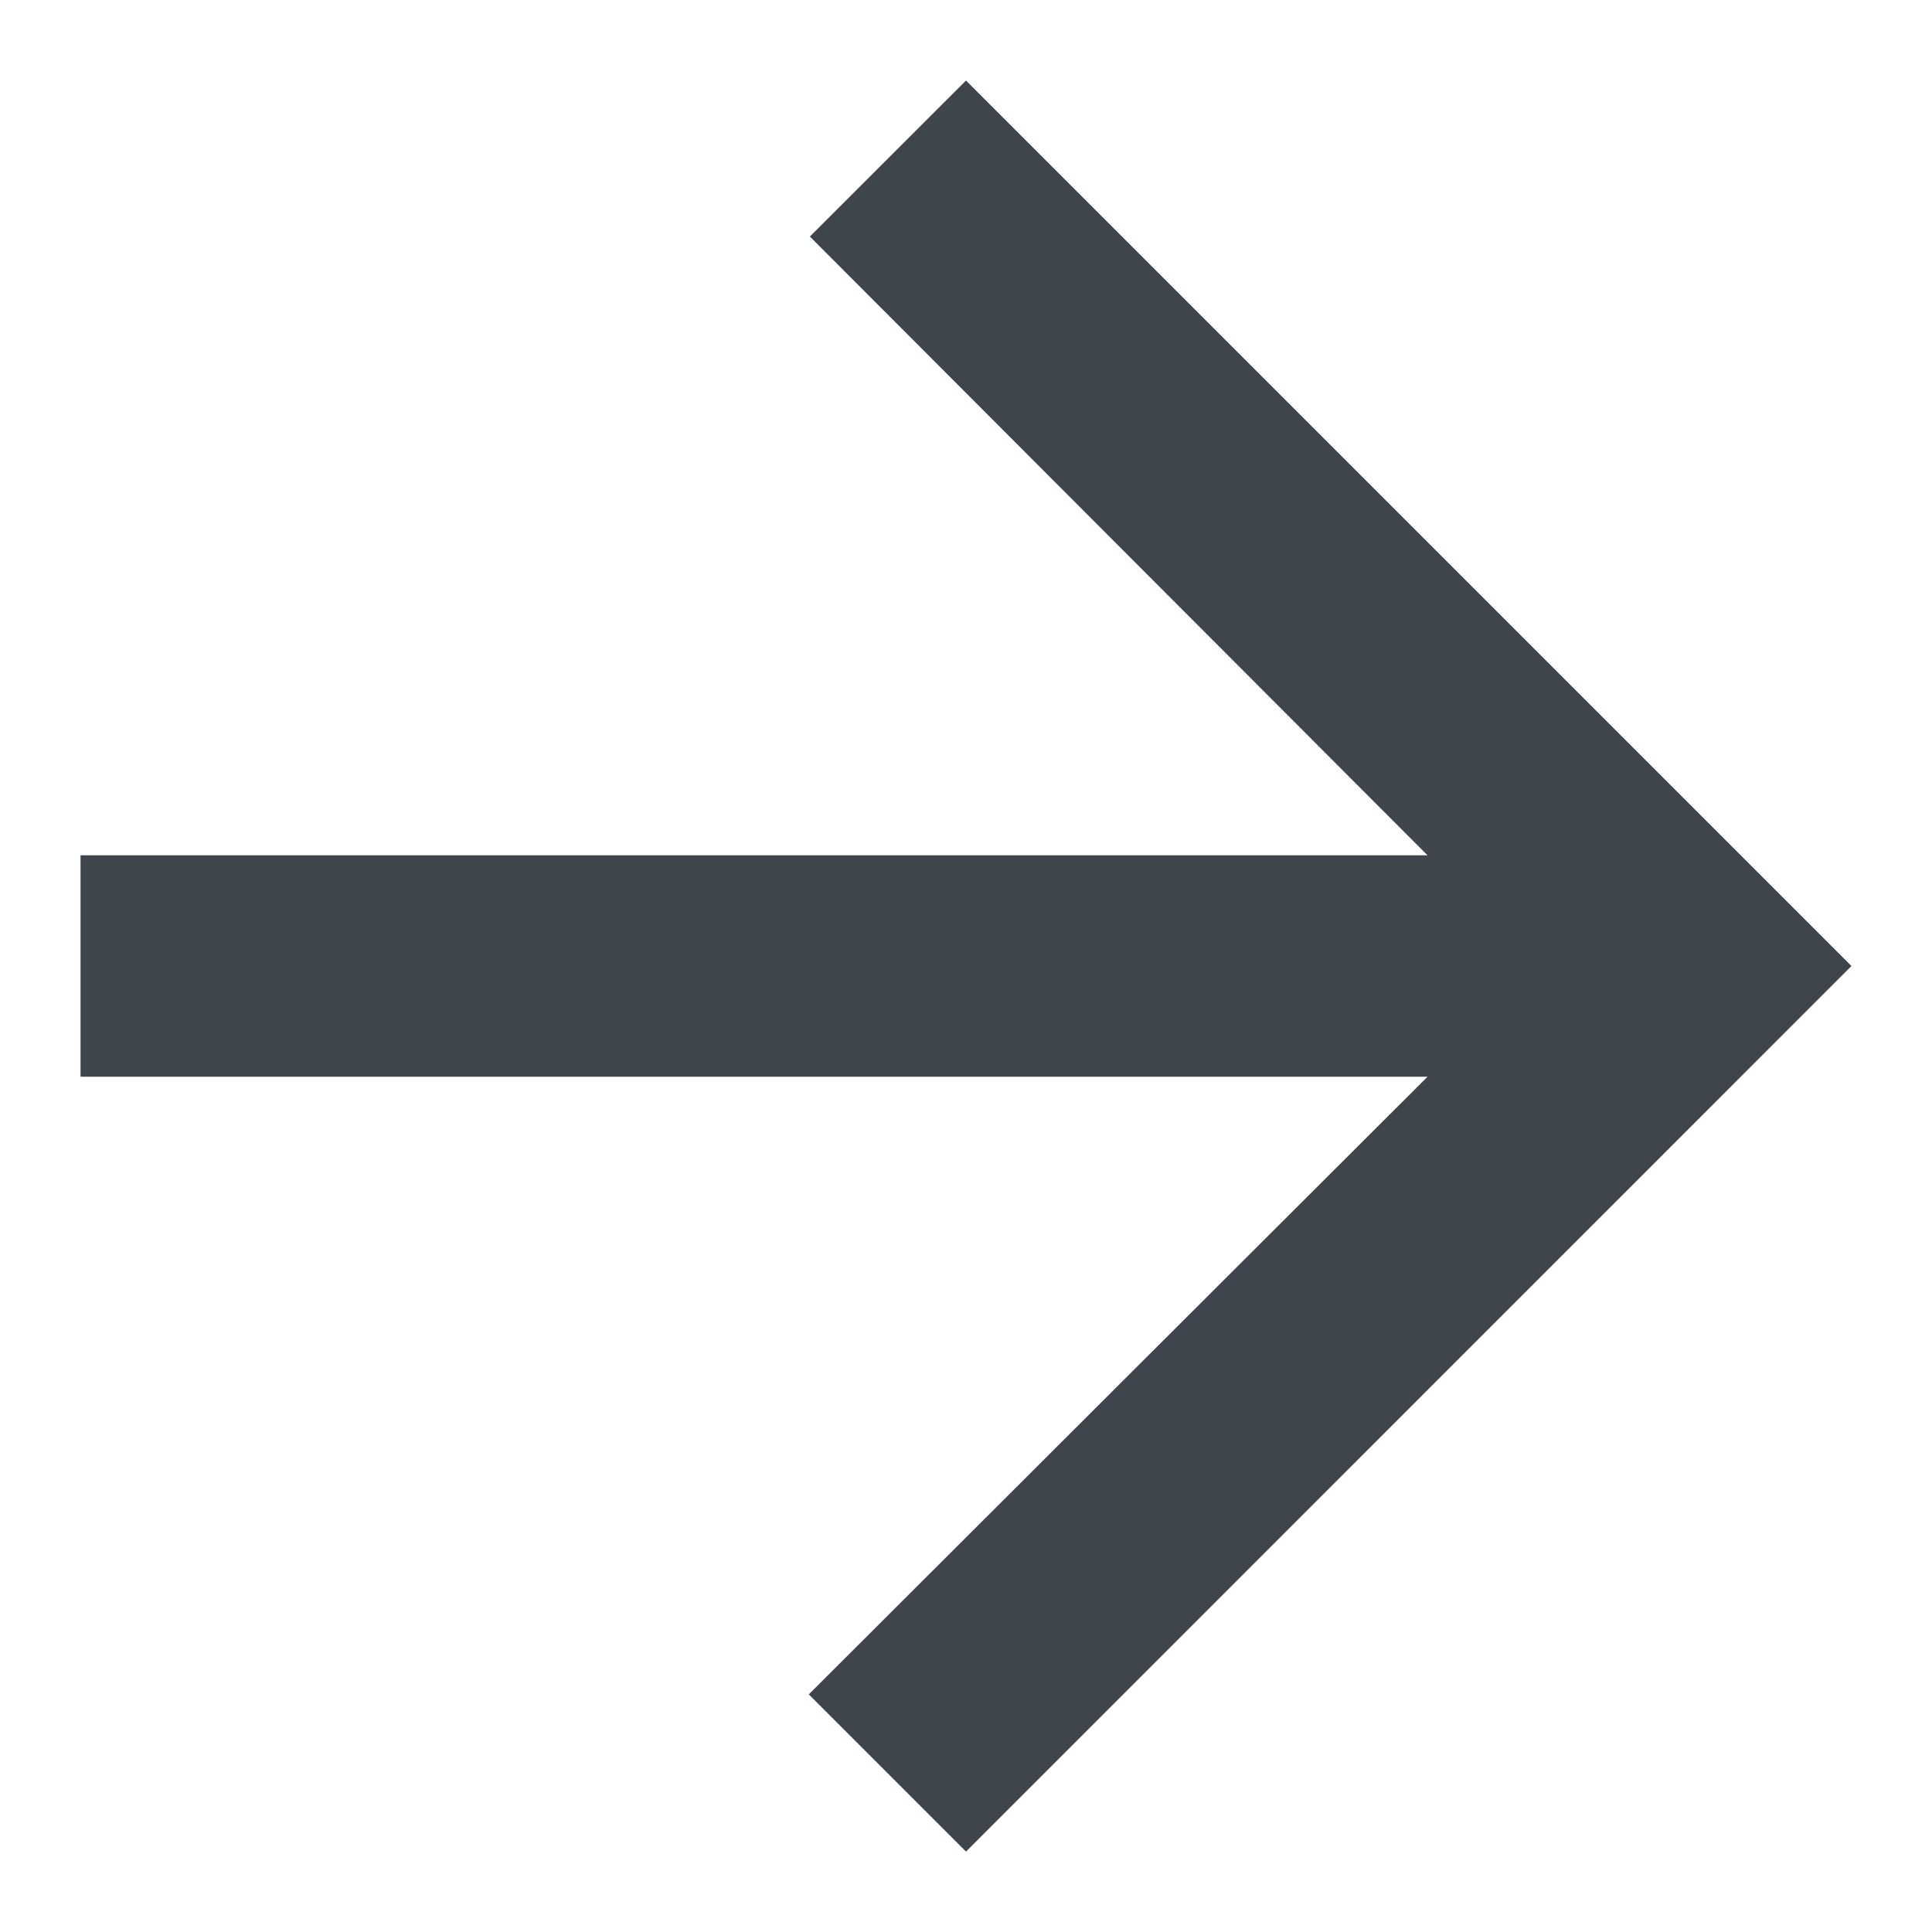
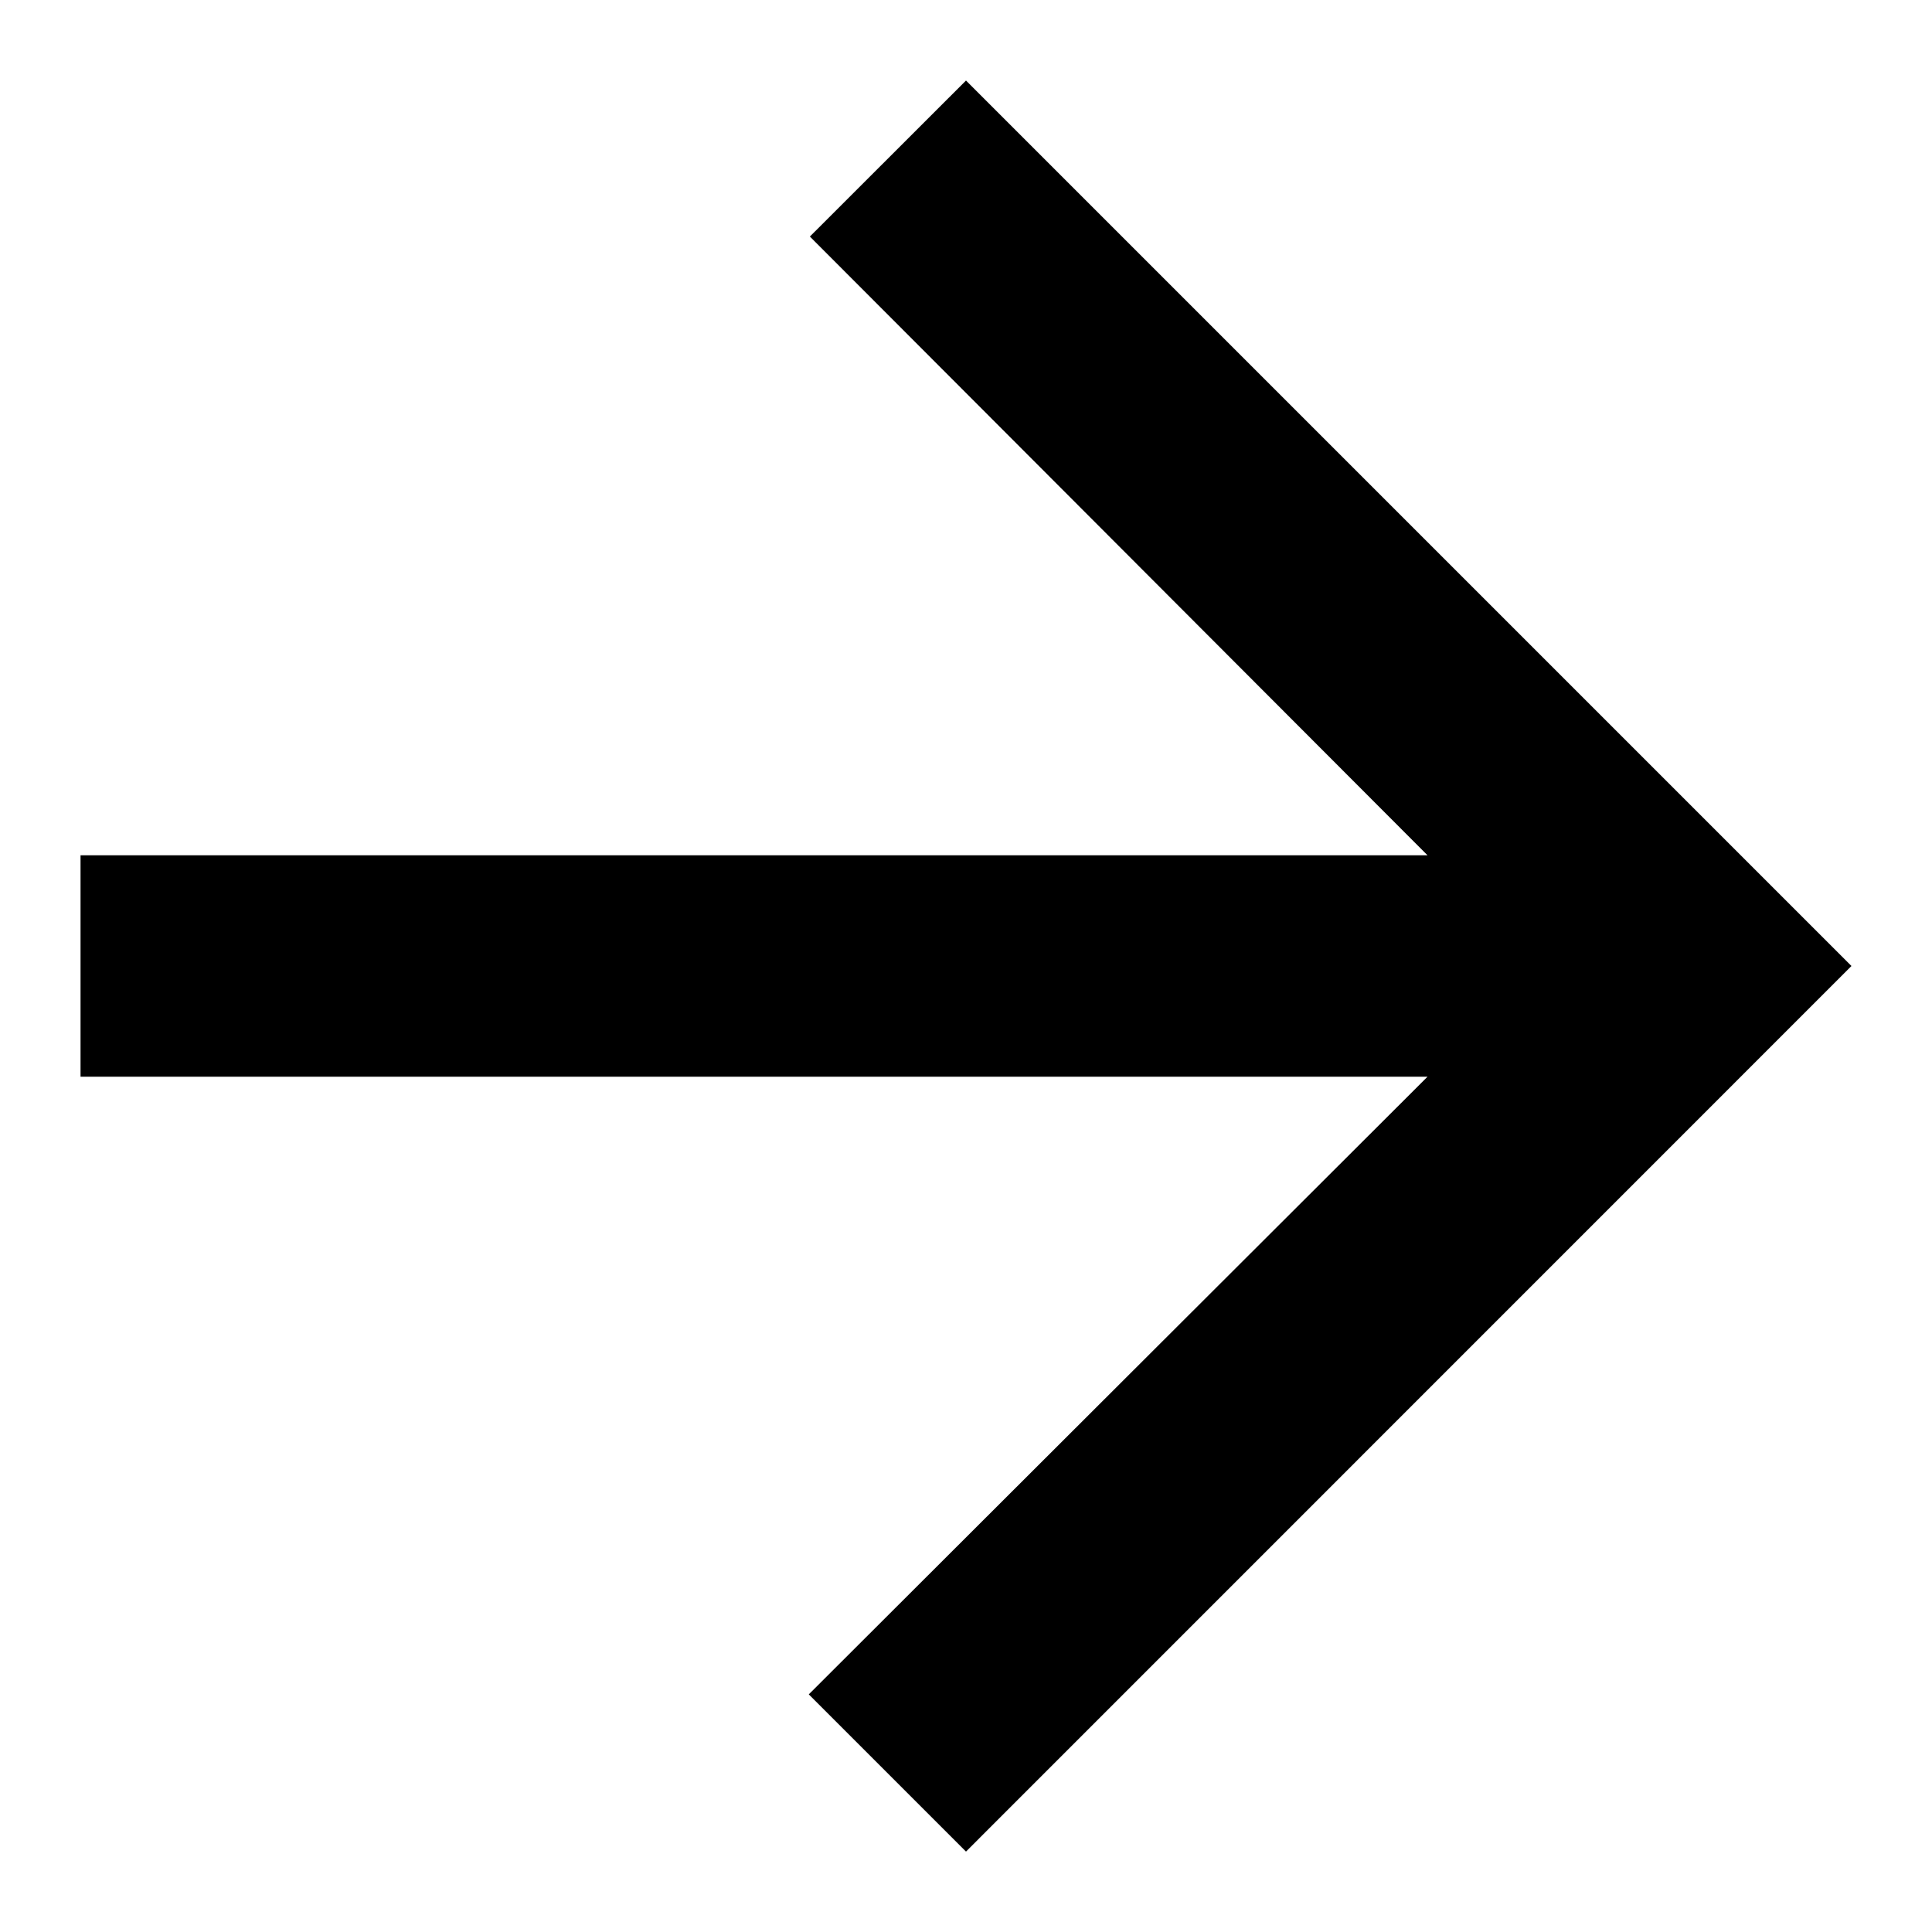
<svg xmlns="http://www.w3.org/2000/svg" width="16" height="16" viewBox="0 0 16 16" fill="none">
-   <path d="M8 0.667L6.707 1.959L11.822 7.083L0.667 7.083L0.667 8.917L11.822 8.917L6.698 14.032L8 15.334L15.333 8L8 0.667Z" fill="#3F454A" />
+   <path d="M8 0.667L6.707 1.959L11.822 7.083L0.667 7.083L0.667 8.917L11.822 8.917L6.698 14.032L8 15.334L15.333 8L8 0.667Z" fill="currentColor" />
</svg>
